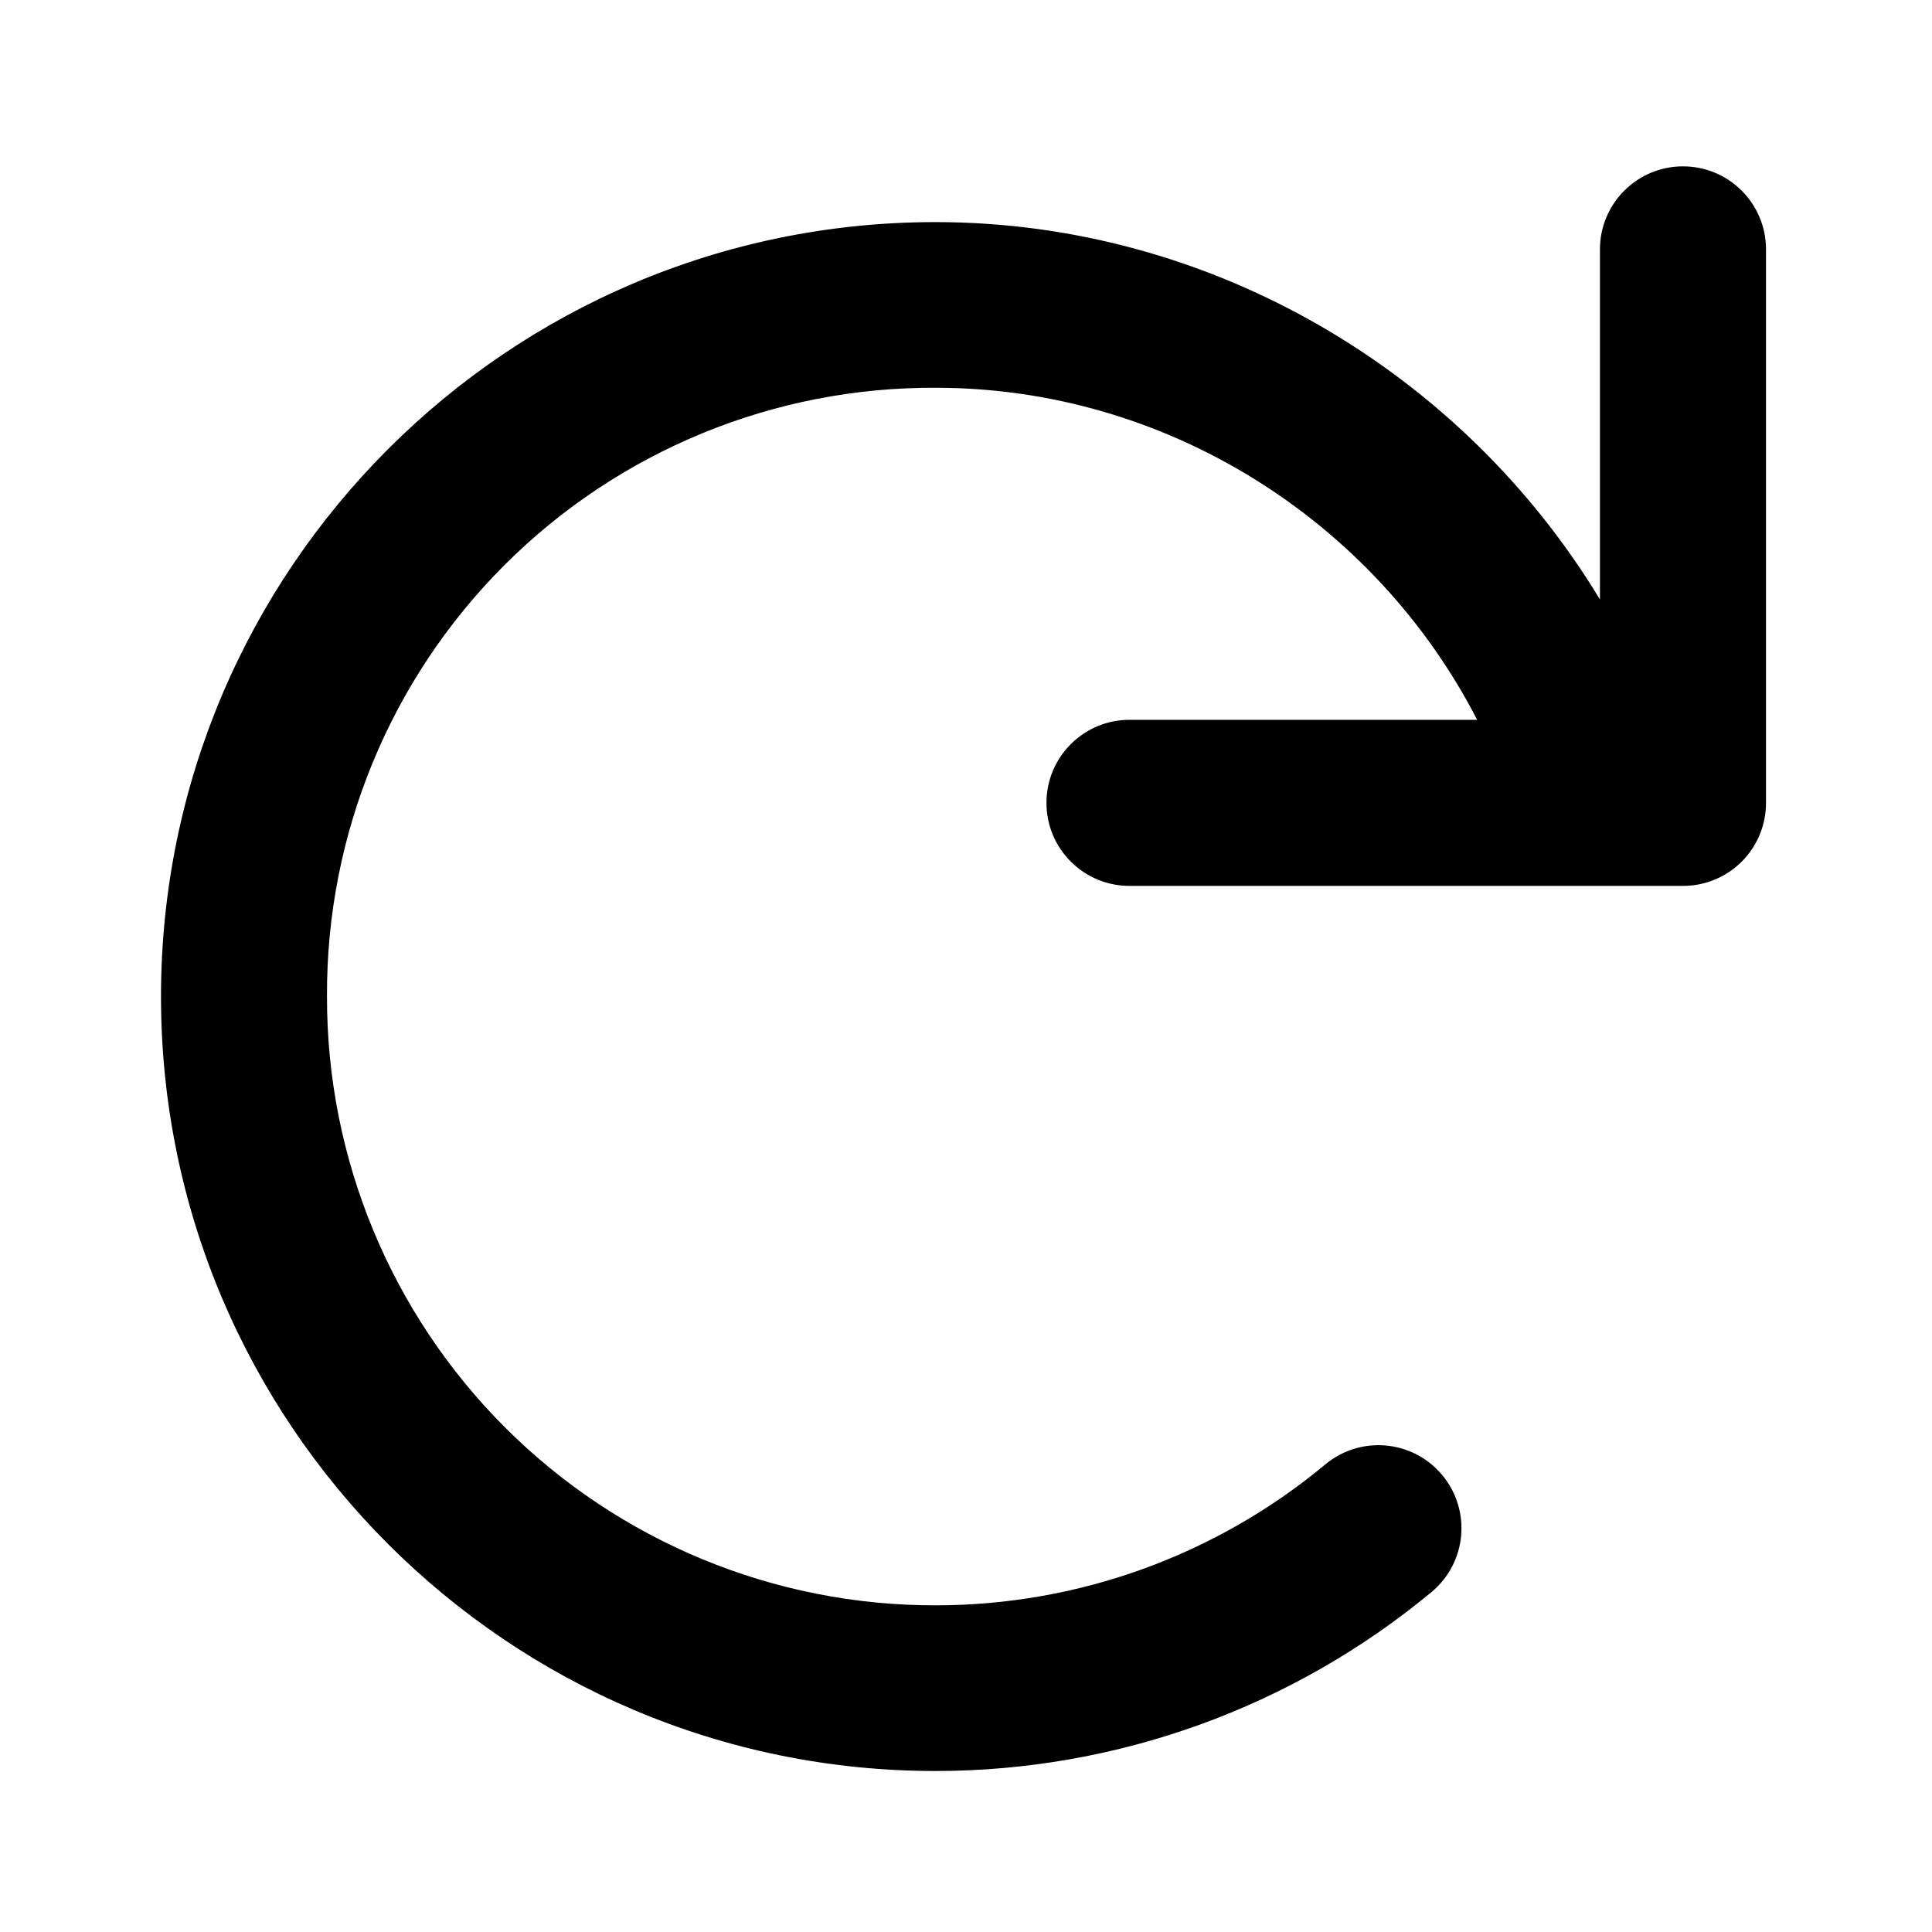
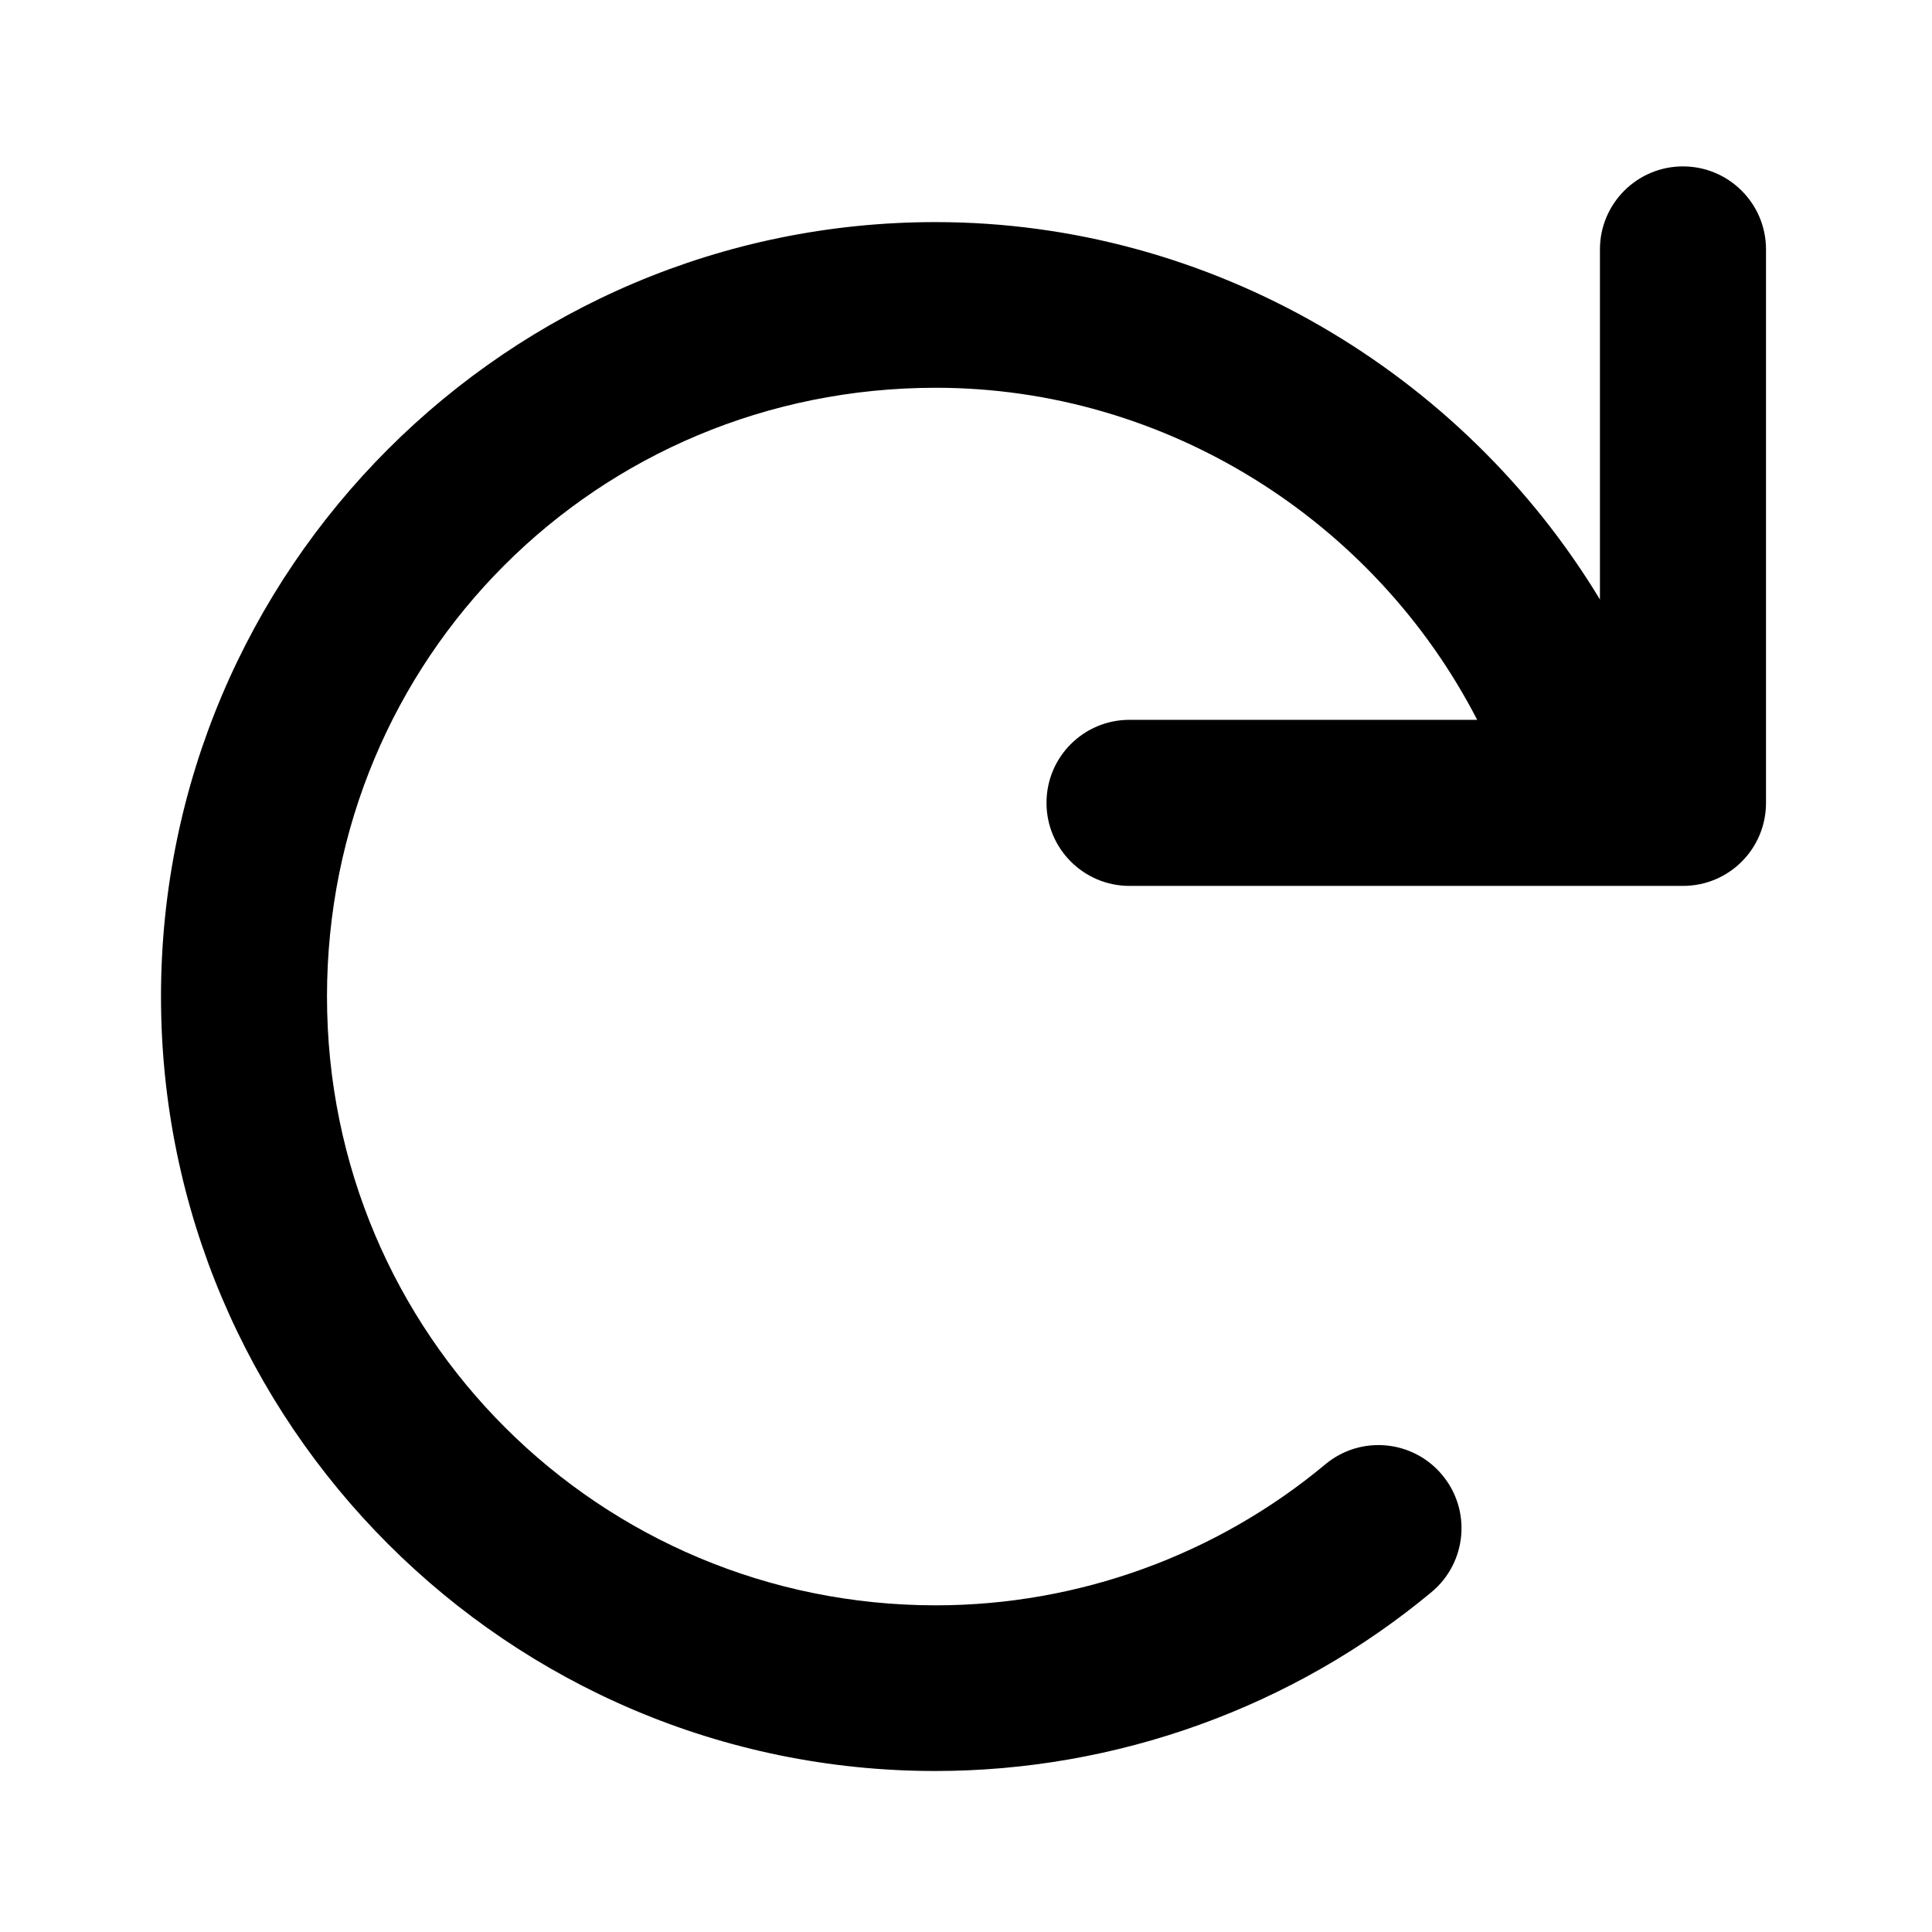
- <svg xmlns="http://www.w3.org/2000/svg" width="24" height="24" viewBox="0 0 24 24">
-   <path d="M21.938 3.098v6.875a1.03 1.03 0 0 1-1.032 1.032h-6.875a1.031 1.031 0 0 1 0-2.063h4.319c-1.277-2.48-3.868-4.125-6.725-4.125a7.524 7.524 0 0 0-7.563 7.563 7.548 7.548 0 0 0 7.563 7.562 7.568 7.568 0 0 0 4.838-1.75 1.031 1.031 0 1 1 1.321 1.584A9.654 9.654 0 0 1 11.62 22C6.313 22 2 17.686 2 12.38c0-5.307 4.314-9.621 9.62-9.621 3.432 0 6.55 1.867 8.255 4.688V3.098a1.031 1.031 0 0 1 2.063 0z" />
+ <svg xmlns="http://www.w3.org/2000/svg" width="24" height="24" viewBox="0 0 24 24" fill="none">
+   <path d="M21.938 3.098V9.973C21.938 10.545 21.478 11.005 20.906 11.005H14.031C13.464 11.005 13 10.545 13 9.973C13 9.402 13.462 8.942 14.031 8.942H18.35C17.073 6.463 14.482 4.817 11.625 4.817C7.418 4.817 4.062 8.173 4.062 12.38C4.062 16.586 7.456 19.942 11.625 19.942C13.391 19.942 15.109 19.32 16.463 18.191C16.9 17.826 17.551 17.884 17.916 18.323C18.281 18.761 18.222 19.41 17.785 19.776C16.059 21.212 13.867 22 11.618 22C6.314 22 2 17.686 2 12.38C2 7.073 6.314 2.759 11.621 2.759C15.052 2.759 18.169 4.626 19.875 7.447V3.098C19.875 2.529 20.337 2.067 20.906 2.067C21.476 2.067 21.938 2.529 21.938 3.098Z" fill="black" />
</svg>
